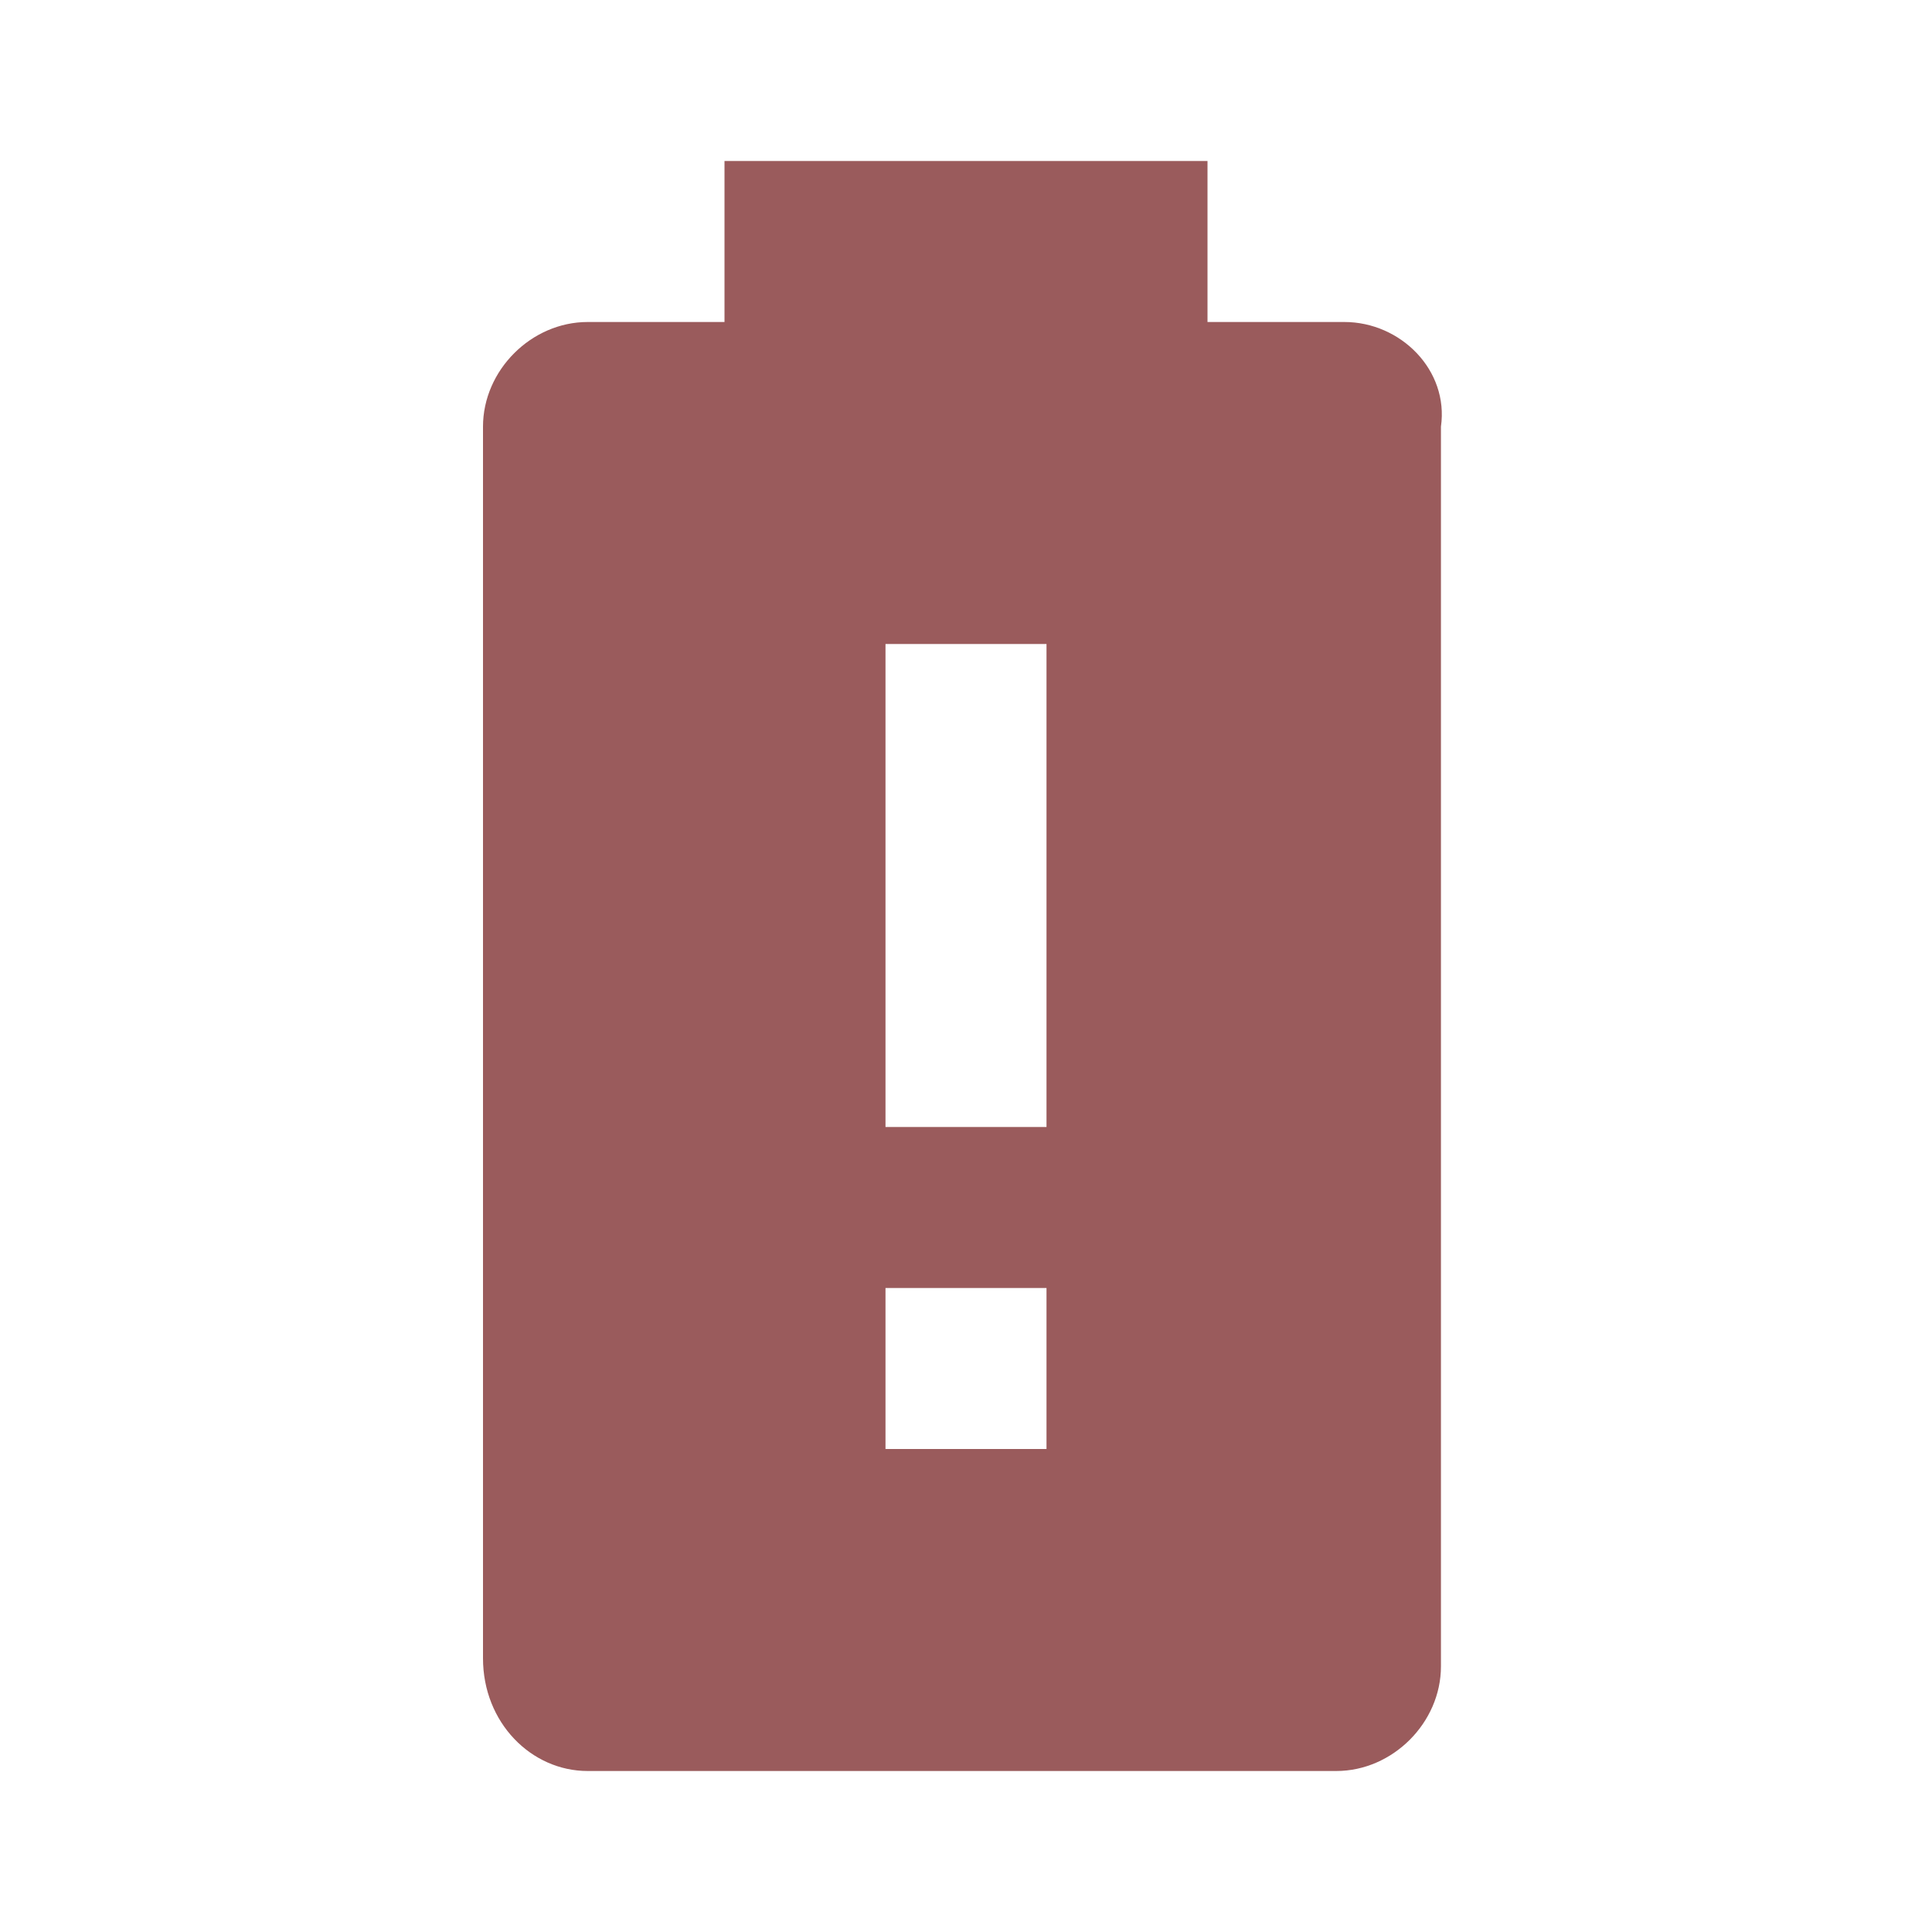
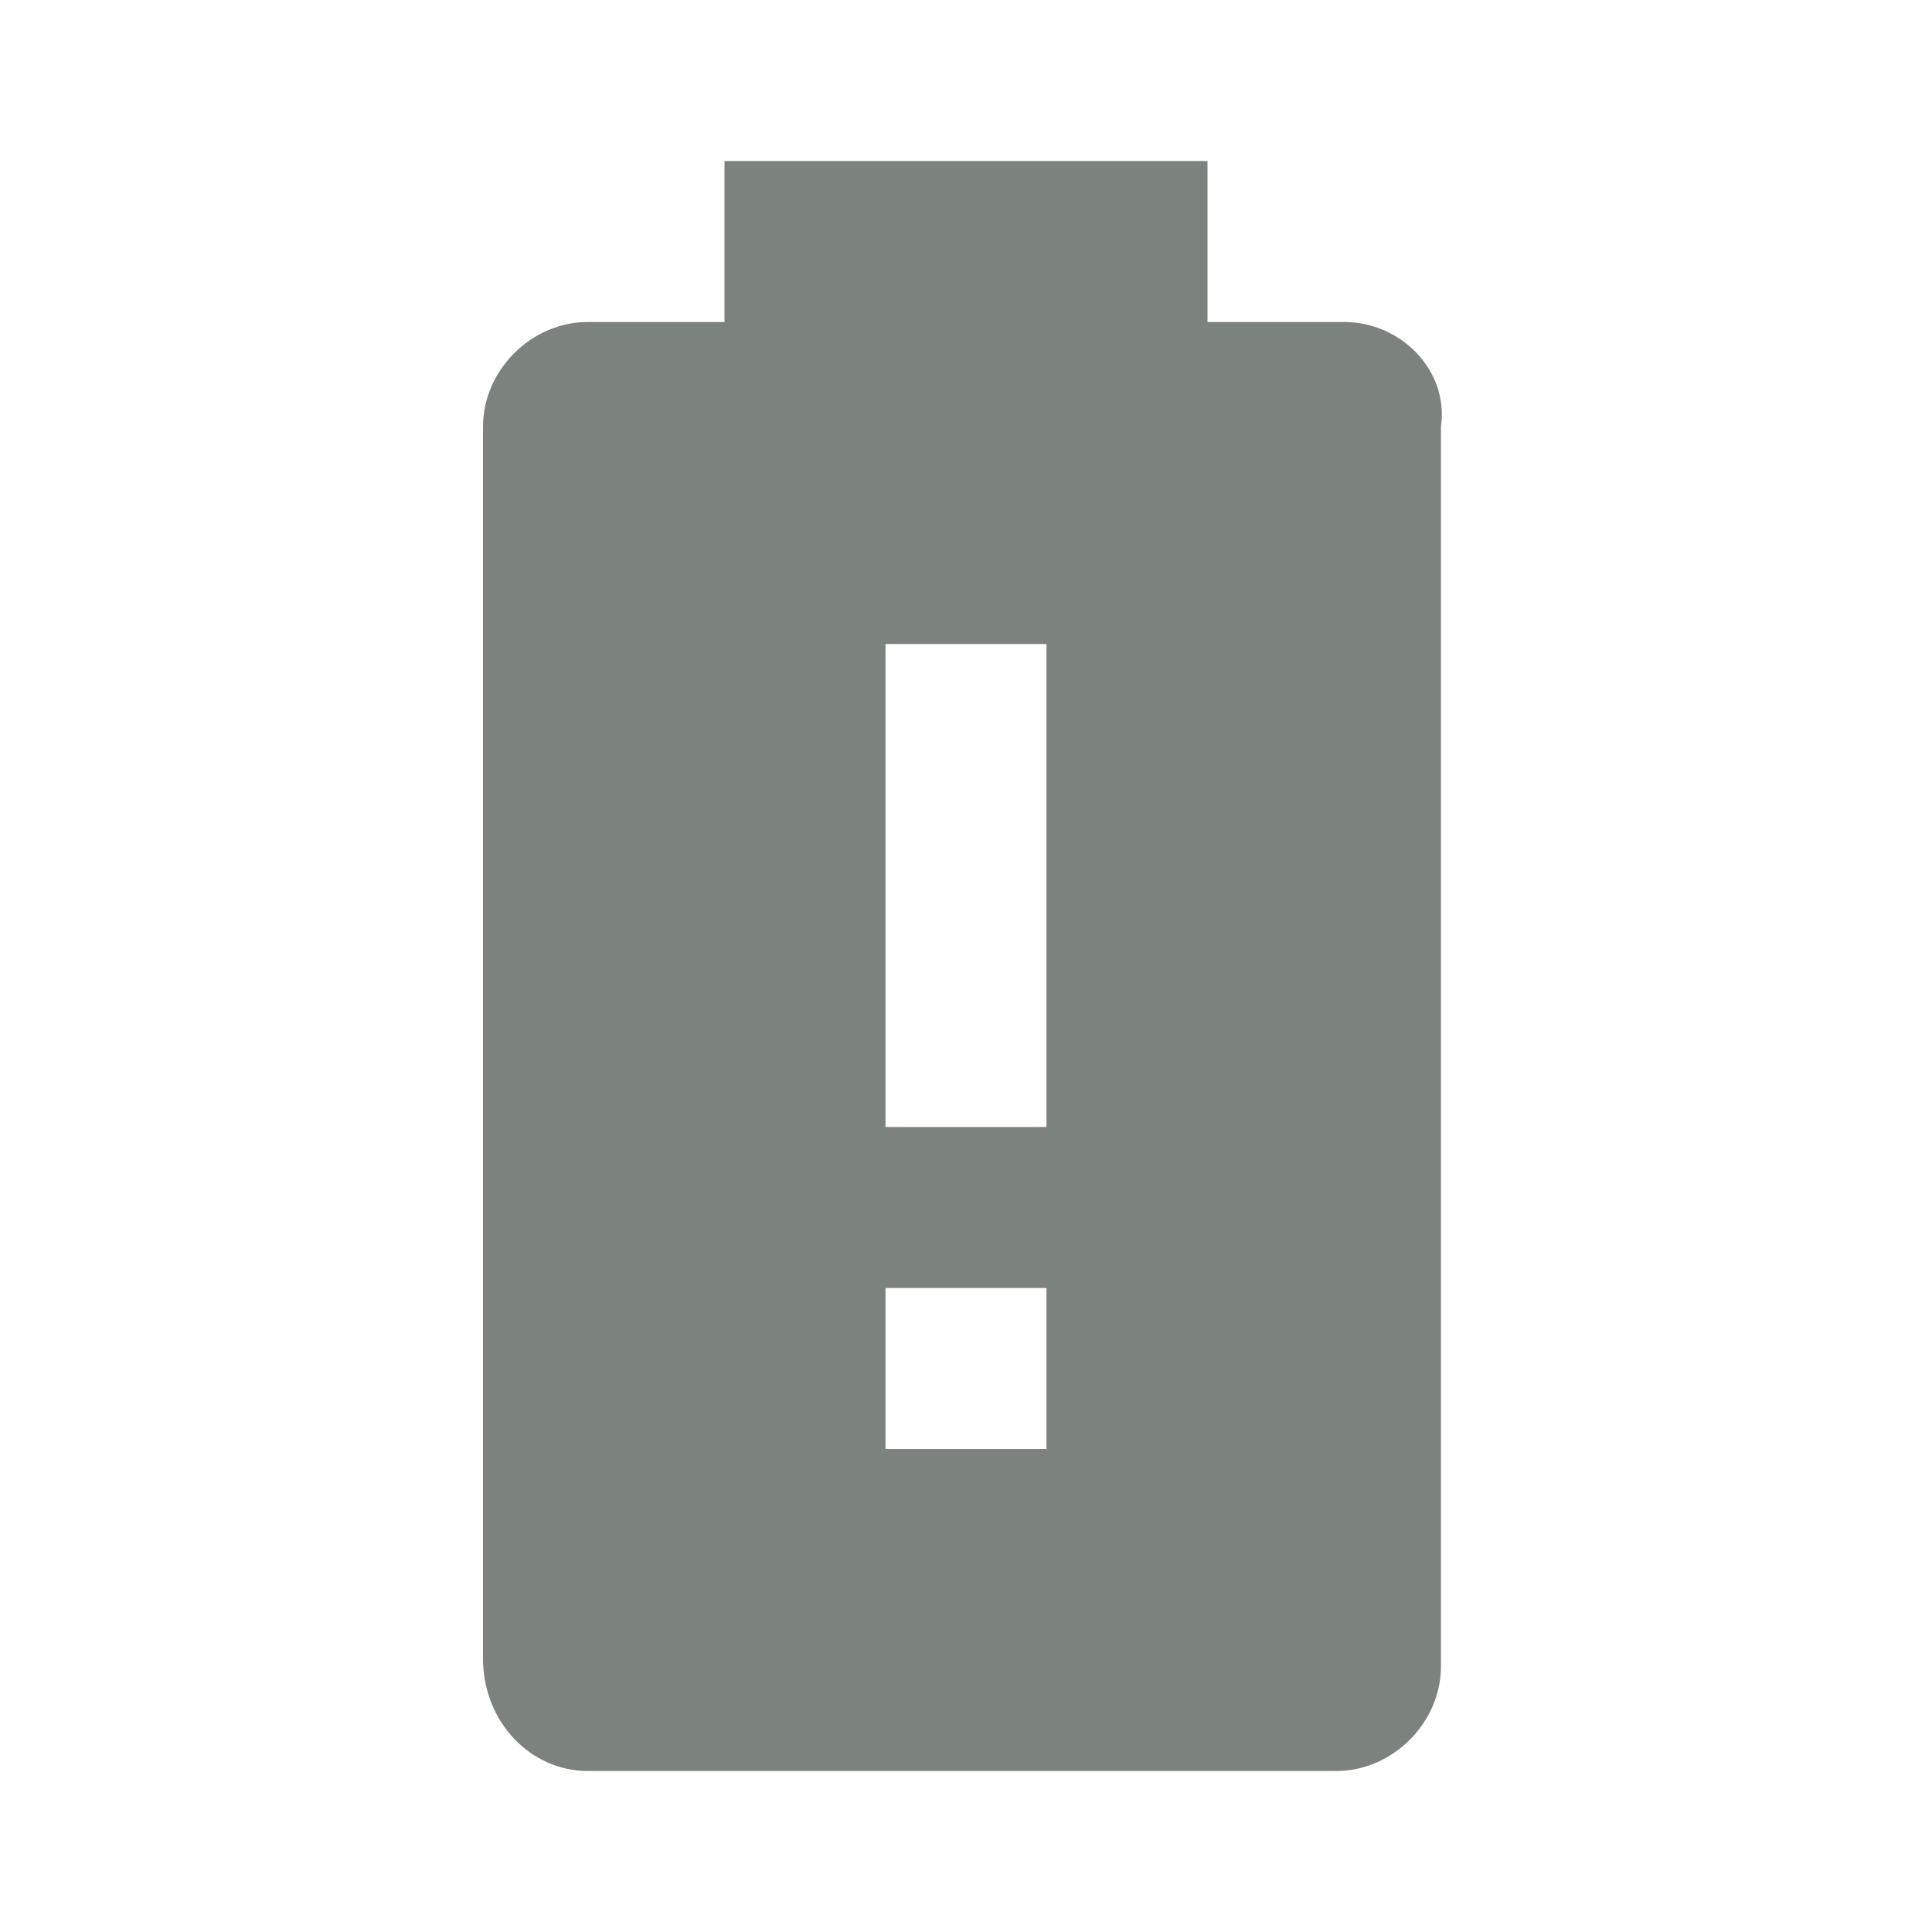
<svg xmlns="http://www.w3.org/2000/svg" viewBox="0 0 24 24">
-   <path d="M13 14H11V8H13M13 18H11V16H13M16.7 4H15V2H9V4H7.3C6.6 4 6 4.6 6 5.3V20.6C6 21.4 6.6 22 7.3 22H16.6C17.3 22 17.9 21.4 17.9 20.7V5.3C18 4.6 17.4 4 16.7 4Z" fill="#9A5B5C" />
+   <path d="M13 14H11V8H13M13 18H11V16H13M16.7 4H15V2H9V4H7.3C6.6 4 6 4.6 6 5.3V20.6C6 21.4 6.6 22 7.3 22H16.6C17.3 22 17.9 21.4 17.9 20.7V5.3C18 4.6 17.4 4 16.7 4Z" fill="#7C827D" />
</svg>
